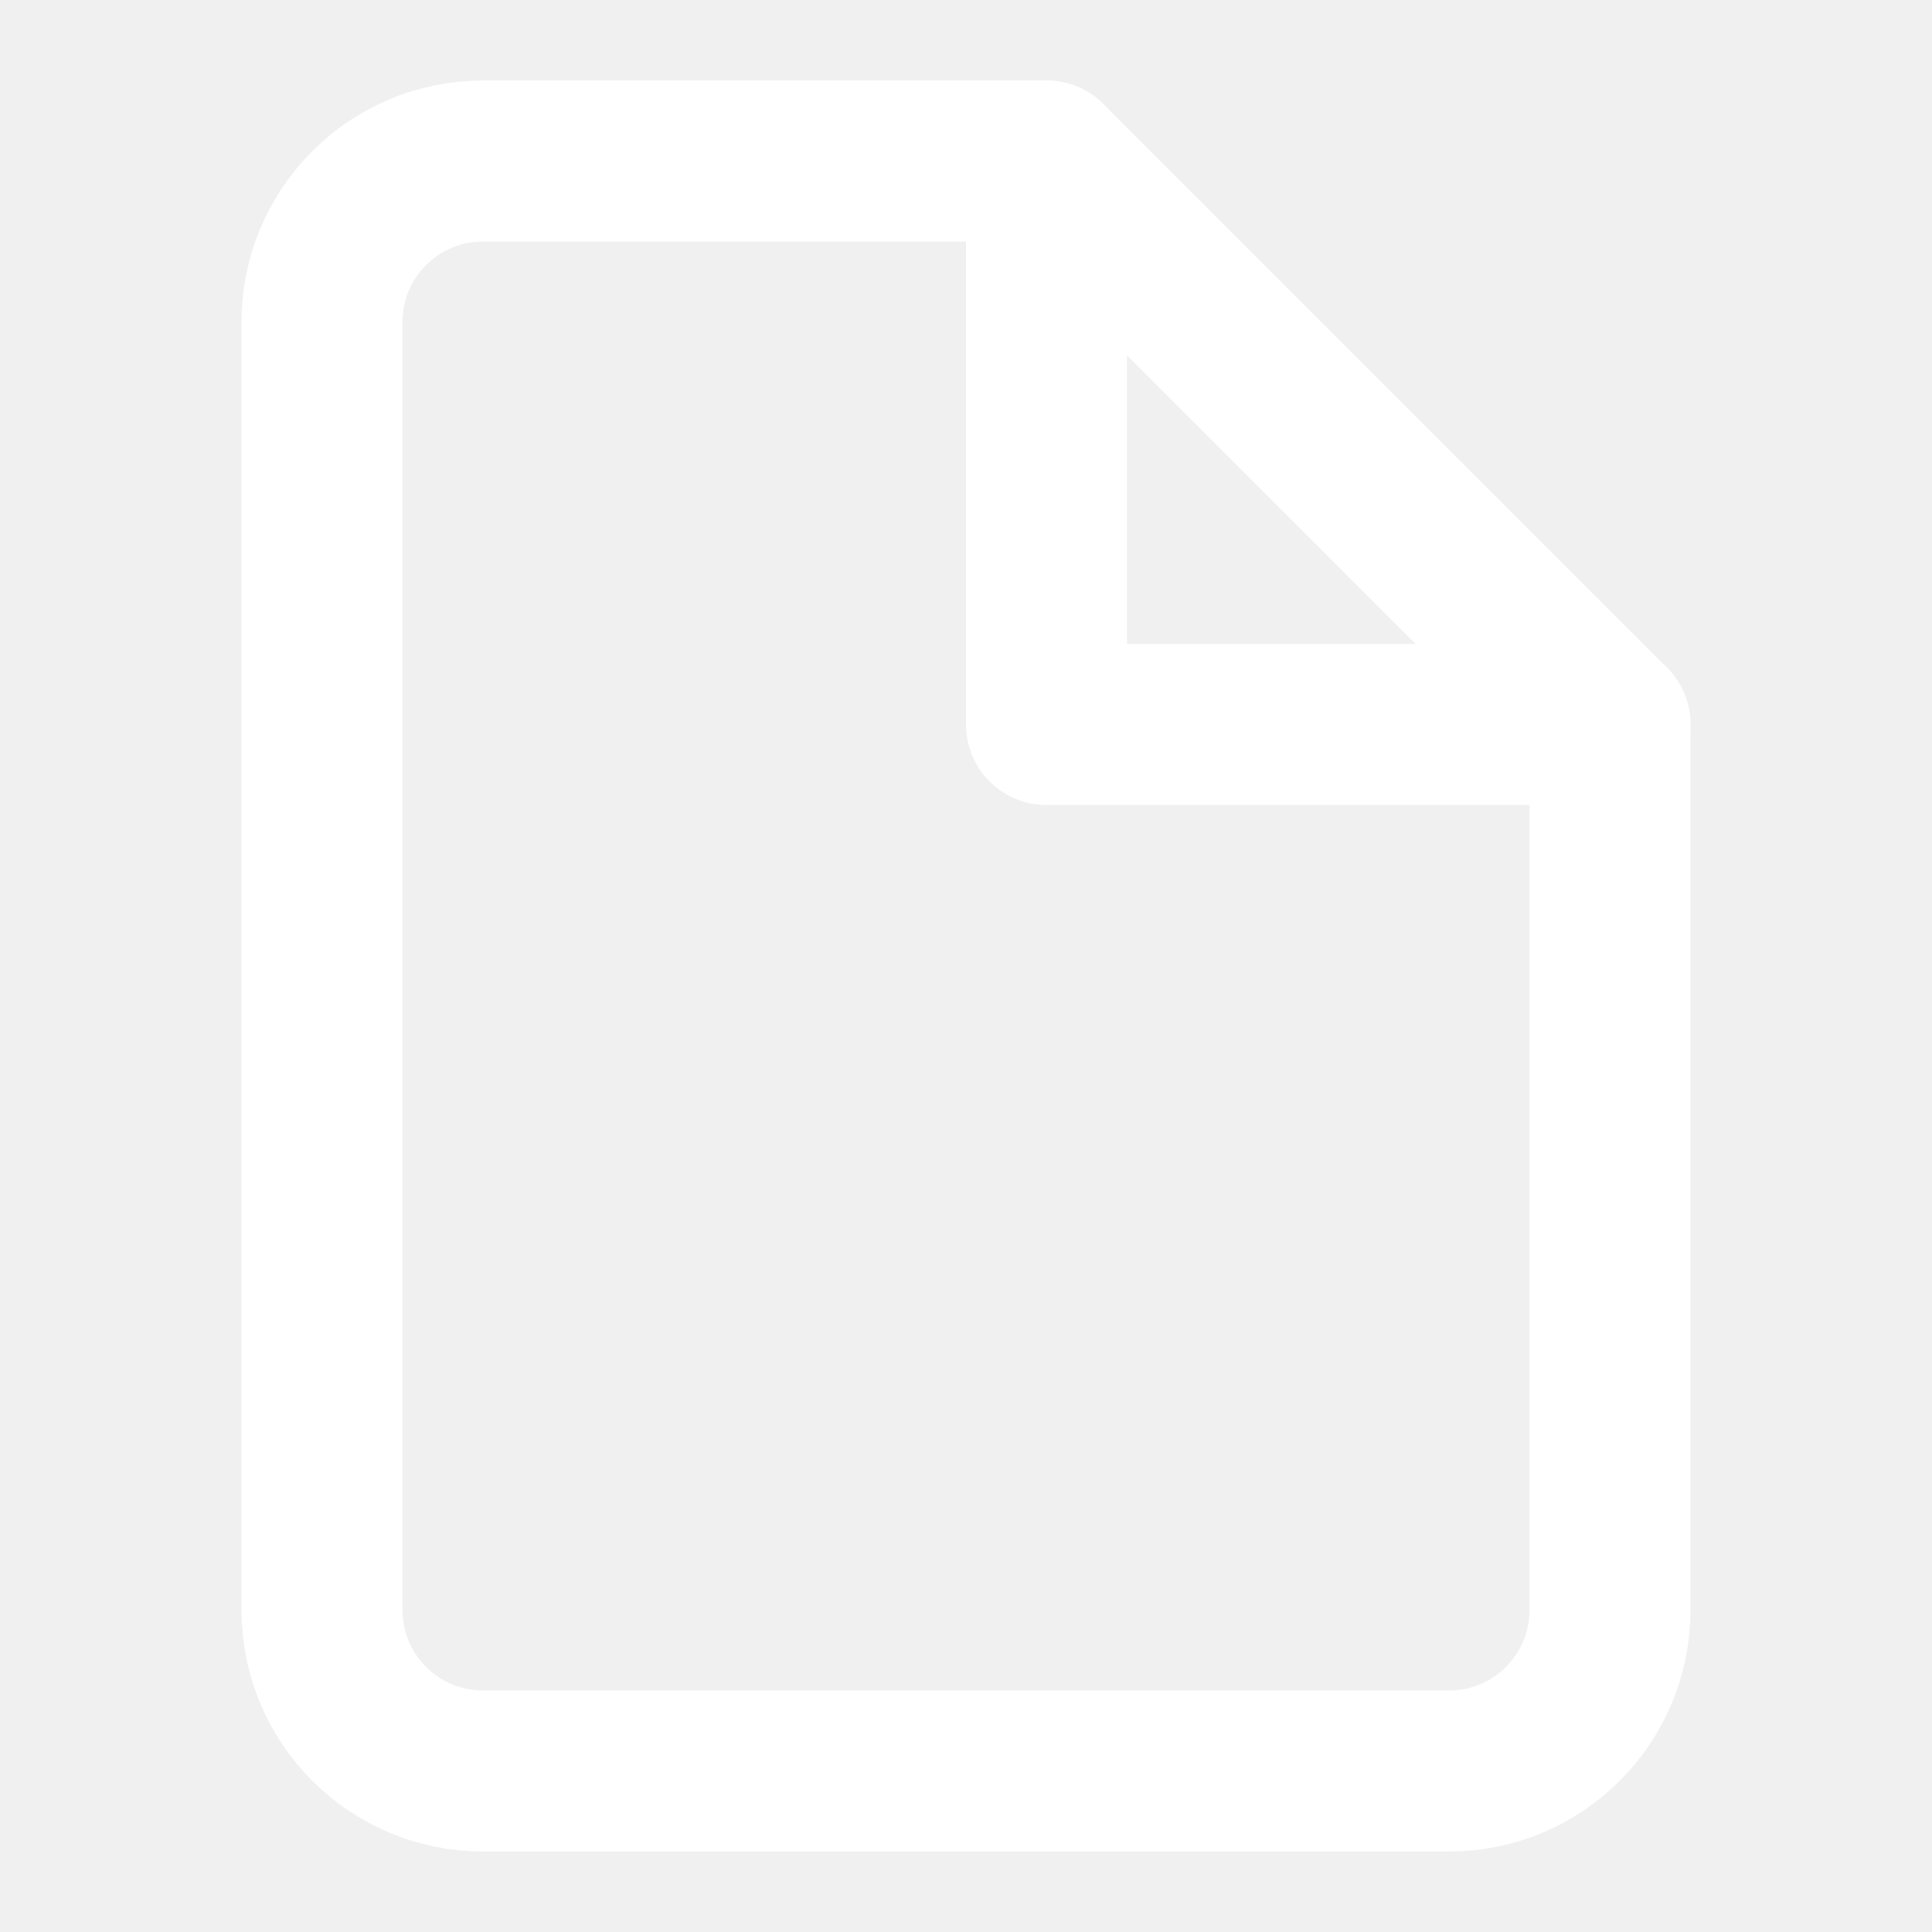
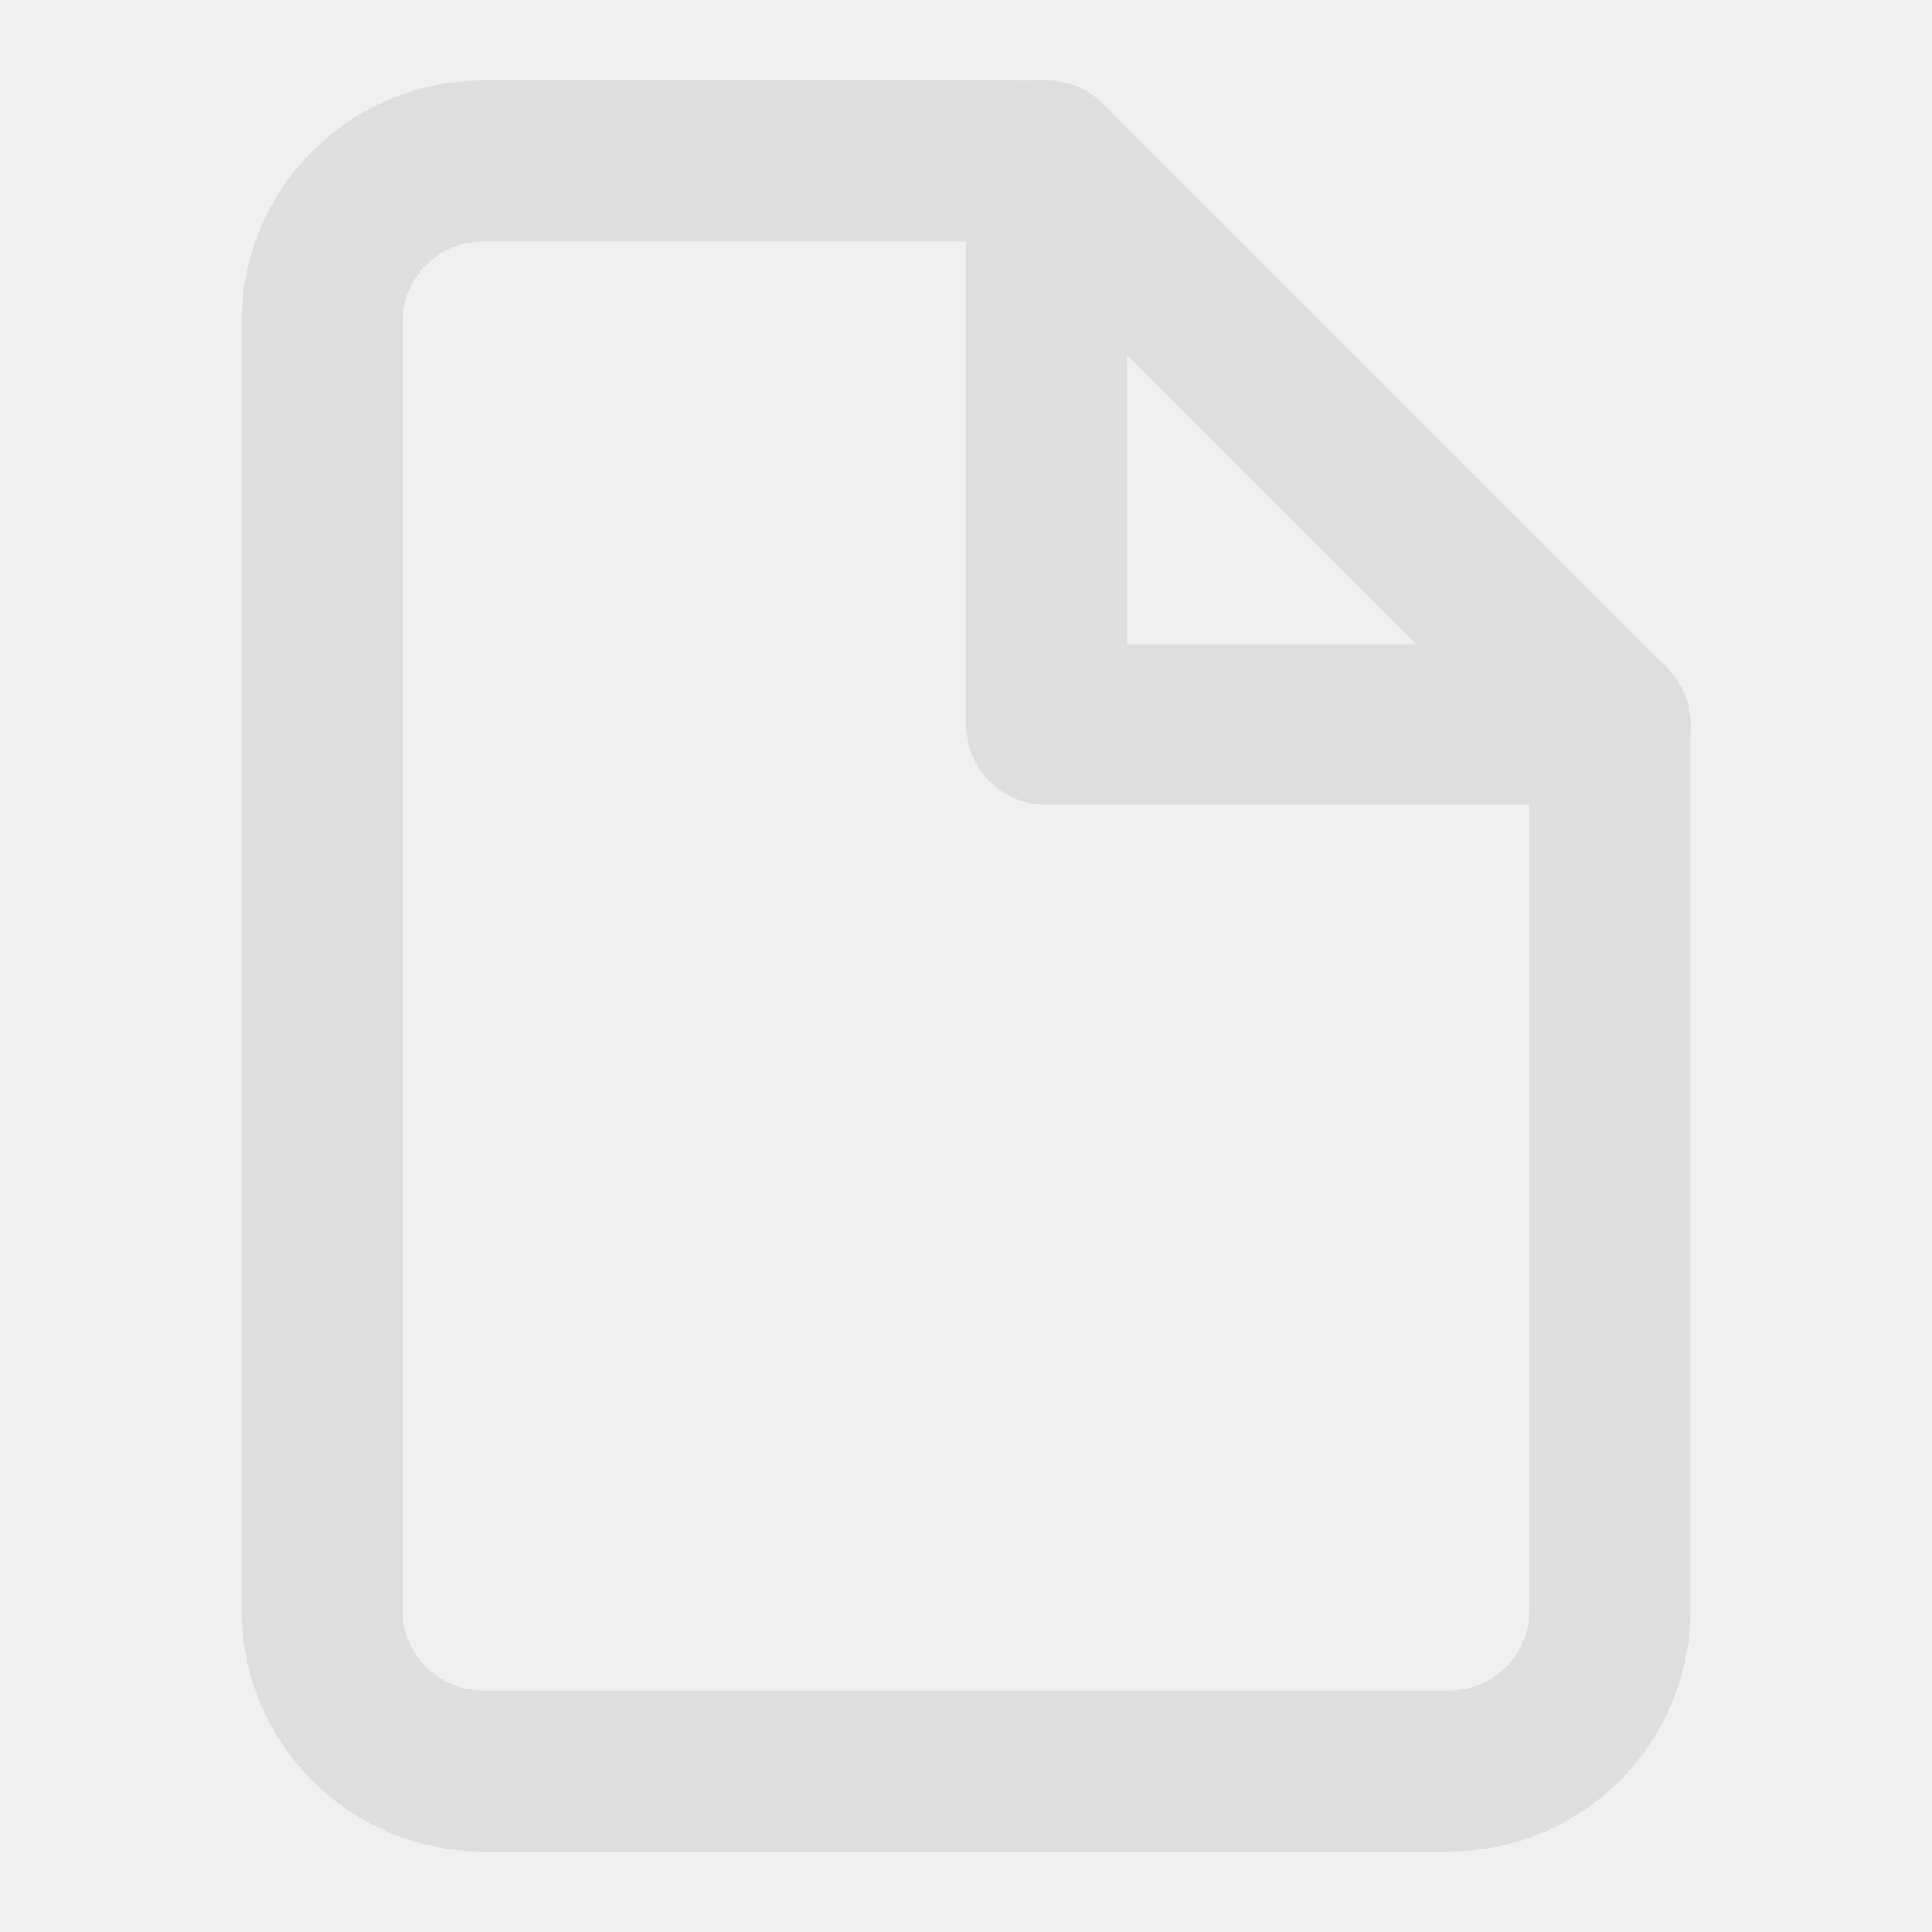
<svg xmlns="http://www.w3.org/2000/svg" width="24" height="24" viewBox="0 0 24 24" fill="none" stroke="#000" stroke-width="2" stroke-linecap="round" stroke-linejoin="round" version="1.1" id="svg4489">
  <defs id="defs4493" />
-   <path d="M13,2H6A2,2,0,0,0,4,4V20a2,2,0,0,0,2,2H18a2,2,0,0,0,2-2V9Z" id="path4485" style="stroke:#ffffff;stroke-opacity:1" />
-   <polyline points="13 2 13 9 20 9" id="polyline4487" style="stroke:#ffffff;stroke-opacity:1" />
+   <path d="M13,2H6A2,2,0,0,0,4,4V20a2,2,0,0,0,2,2H18a2,2,0,0,0,2-2V9Z" id="path4485" style="stroke:#ddddde;stroke-opacity:0.953" />
+   <polyline points="13 2 13 9 20 9" id="polyline4487" style="stroke:#ddddde;stroke-opacity:0.953" />
</svg>
